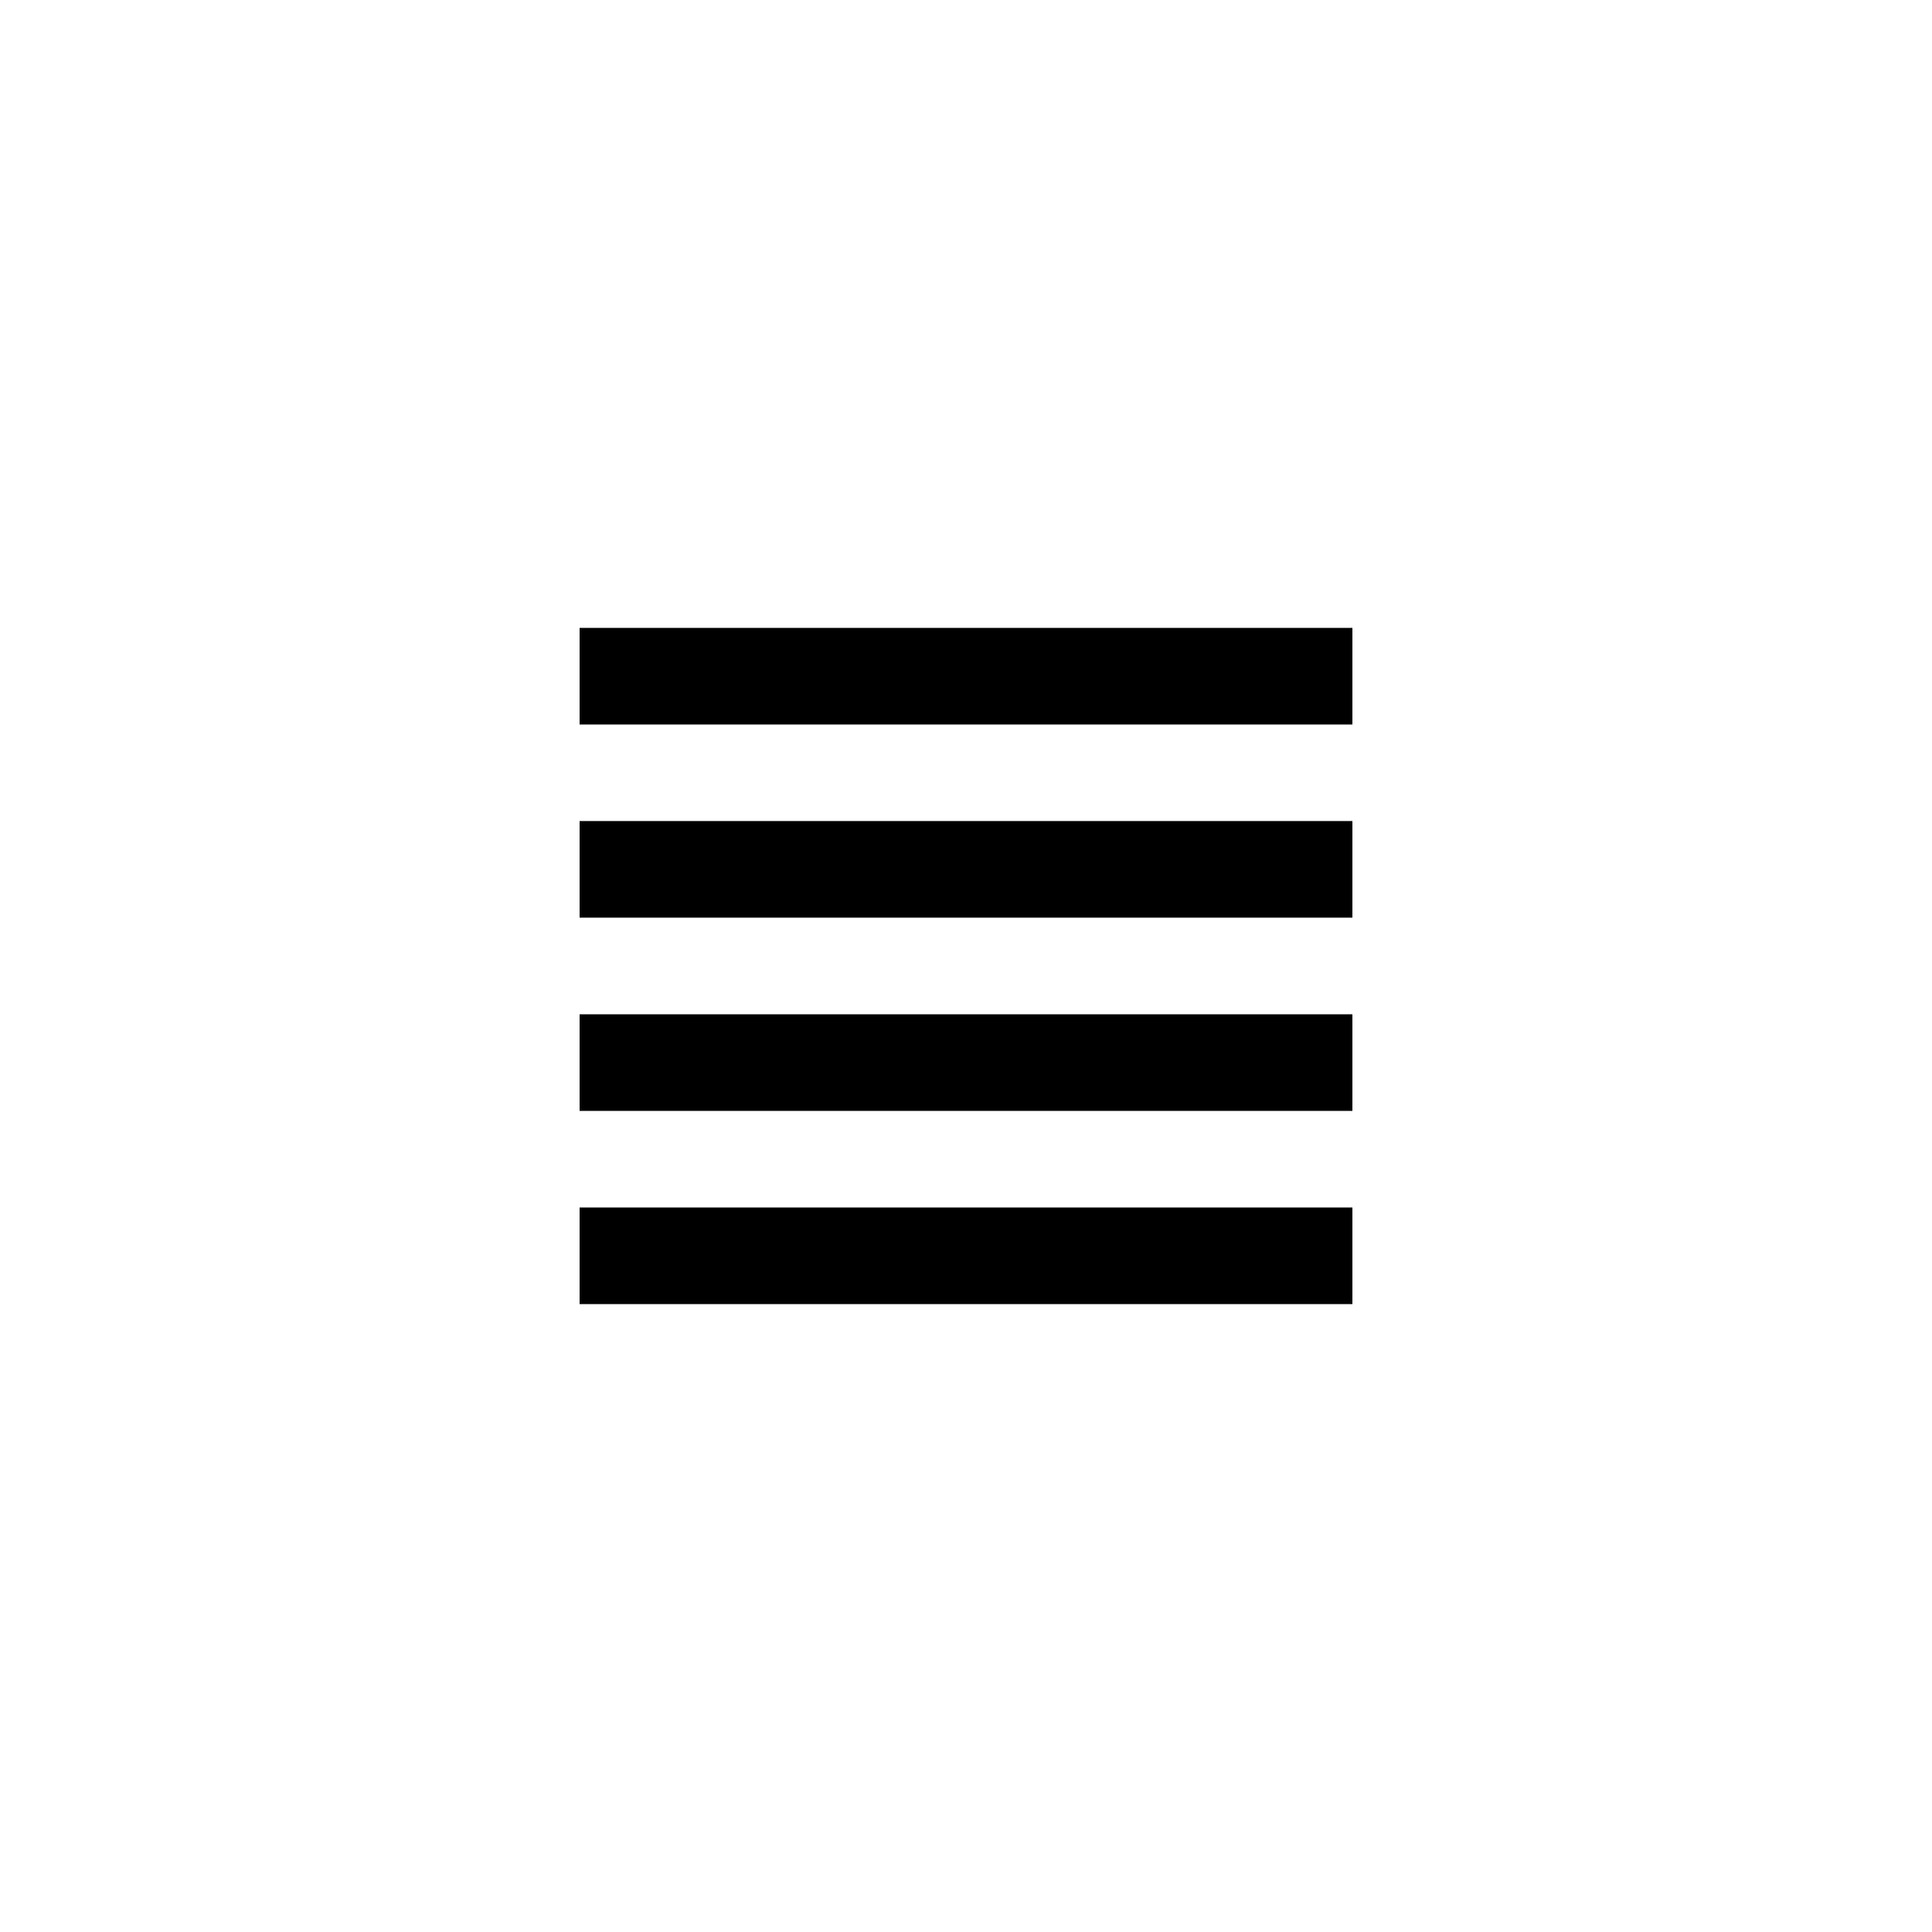
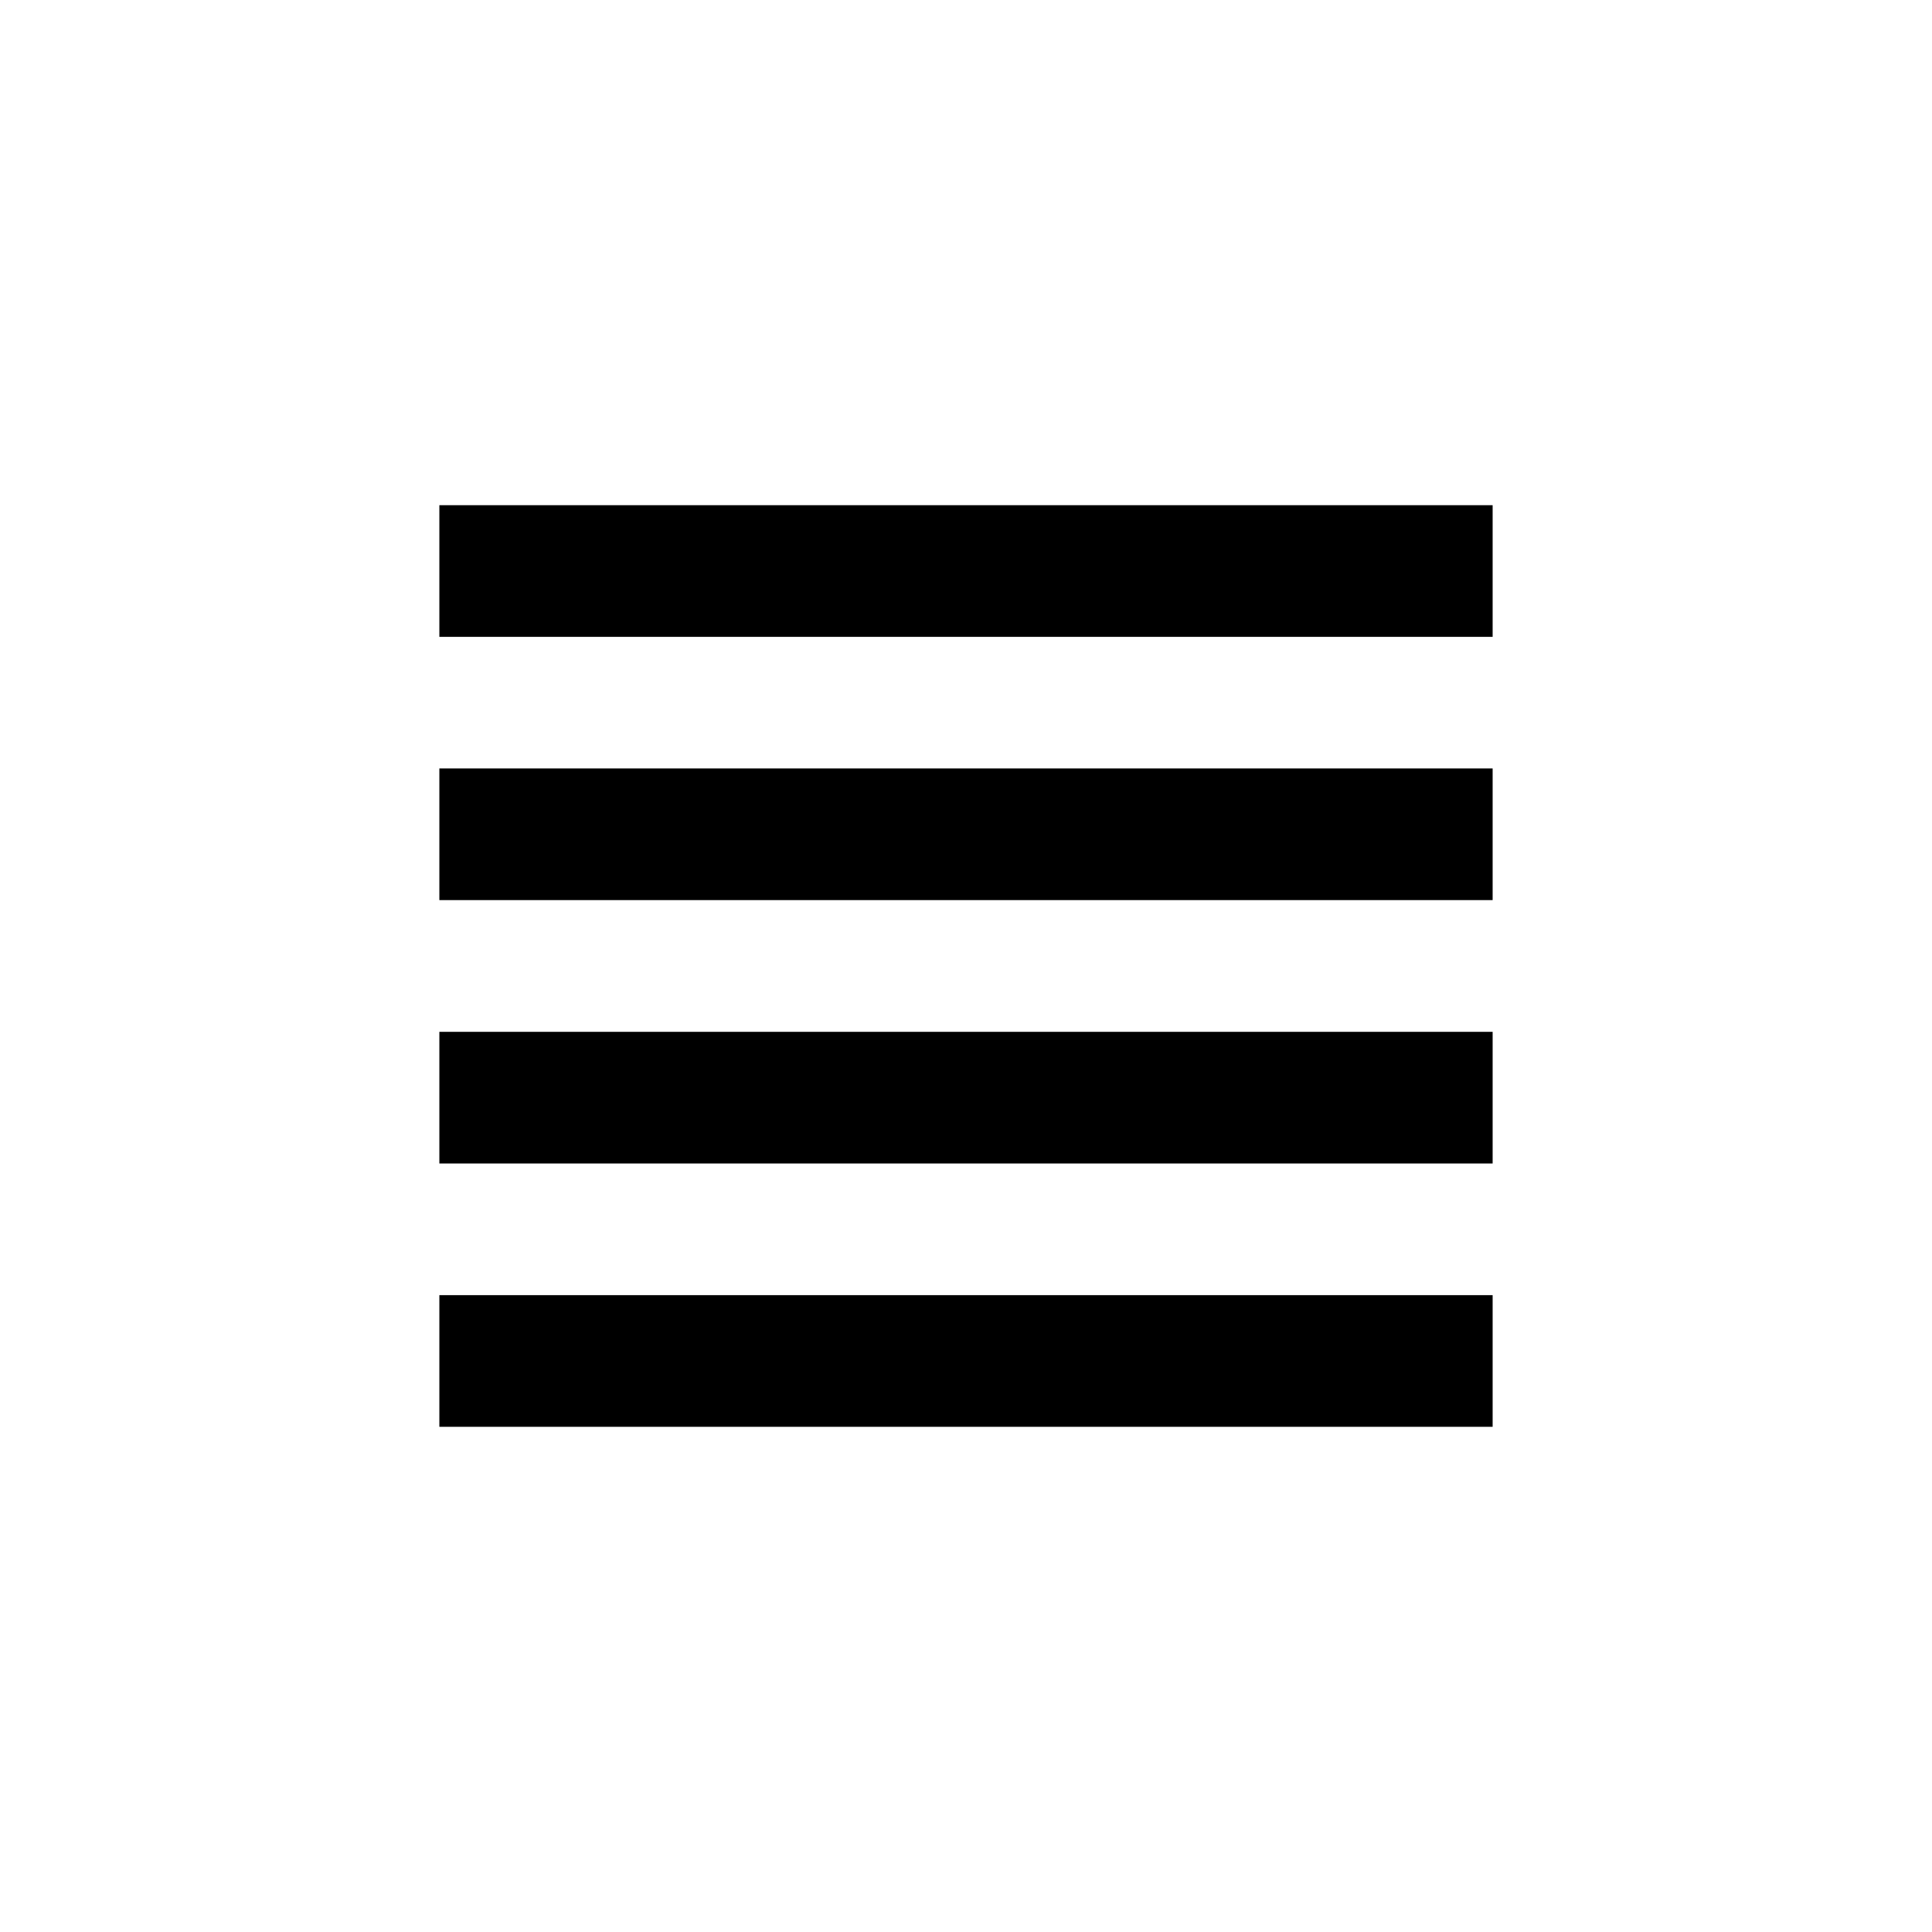
- <svg xmlns="http://www.w3.org/2000/svg" height="1200" viewBox="0 0 1200 1200" width="1200">
-   <path d="m840 450h-480v-60h480zm0 119.97h-480v-60h480zm0 120.03h-480v-60h480zm0 120h-480v-60h480z" fill-rule="evenodd" />
+ <svg xmlns="http://www.w3.org/2000/svg" height="642" viewBox="0 0 642 642" width="642">
+   <path d="m496 430.375v43.75h-350v-43.75zm0-87.5v43.75h-350v-43.75zm0-87.522v43.75h-350v-43.75zm0-87.478v43.75h-350v-43.75z" fill-rule="evenodd" />
</svg>
